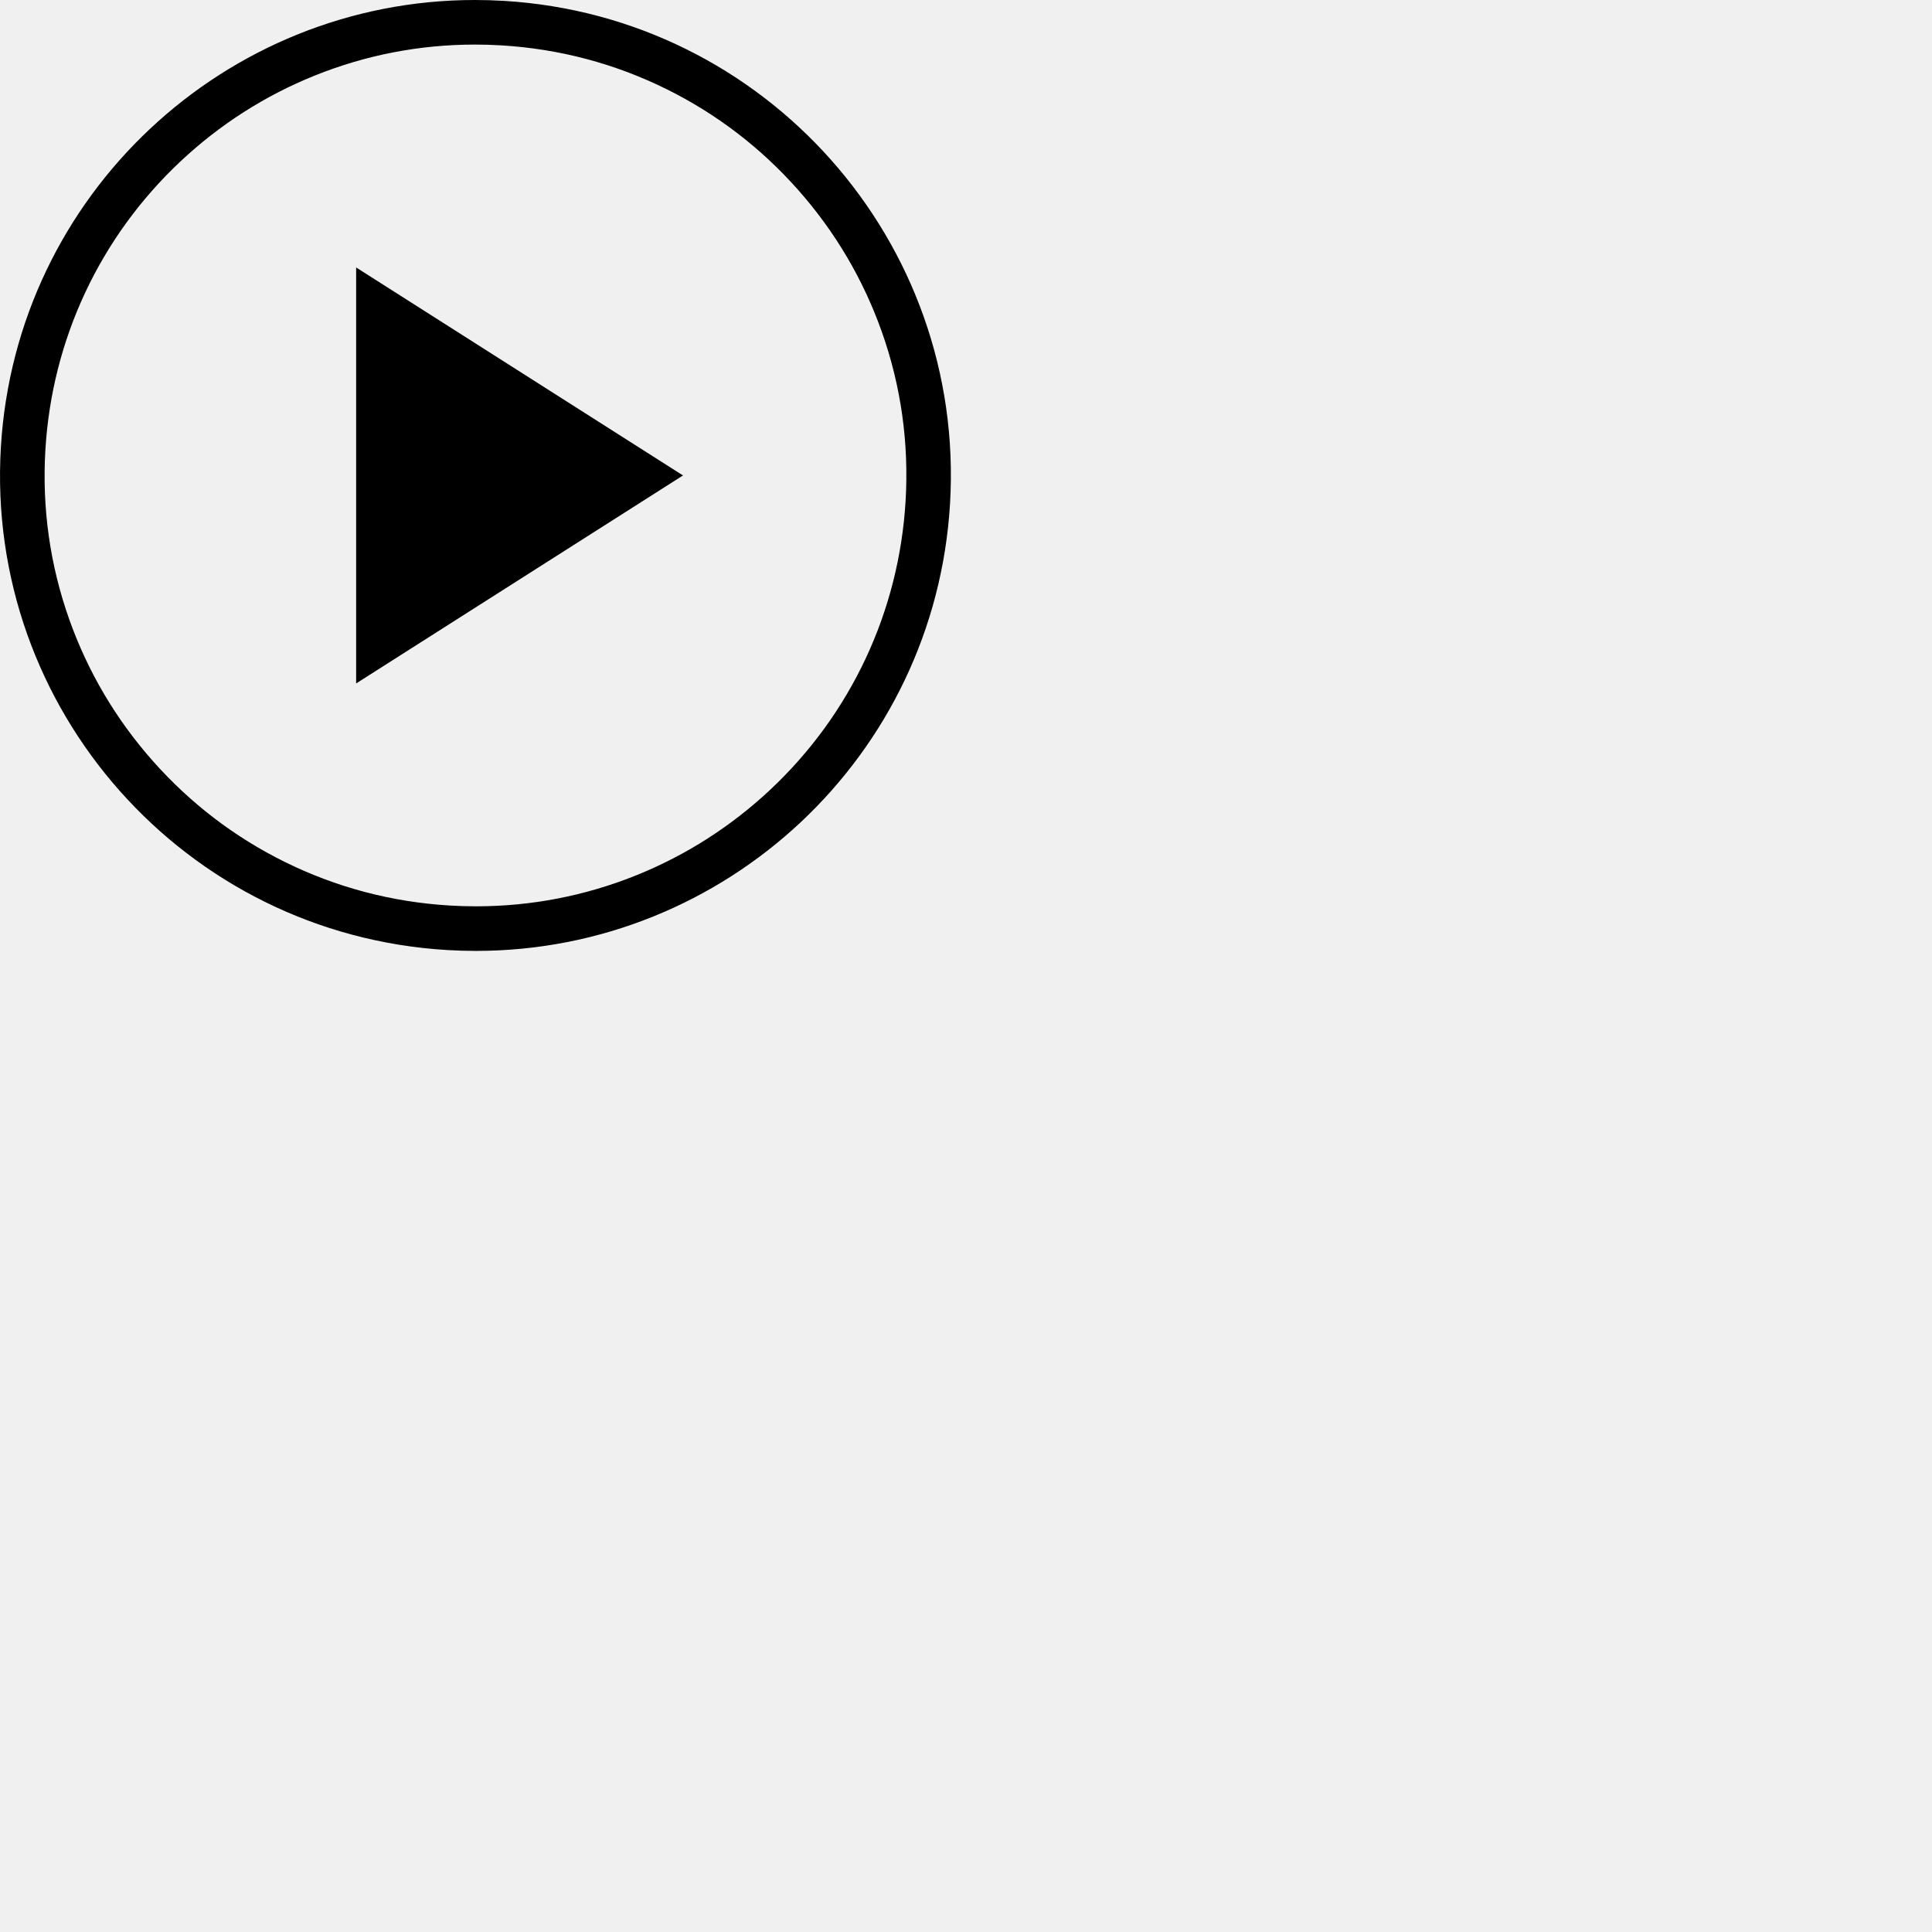
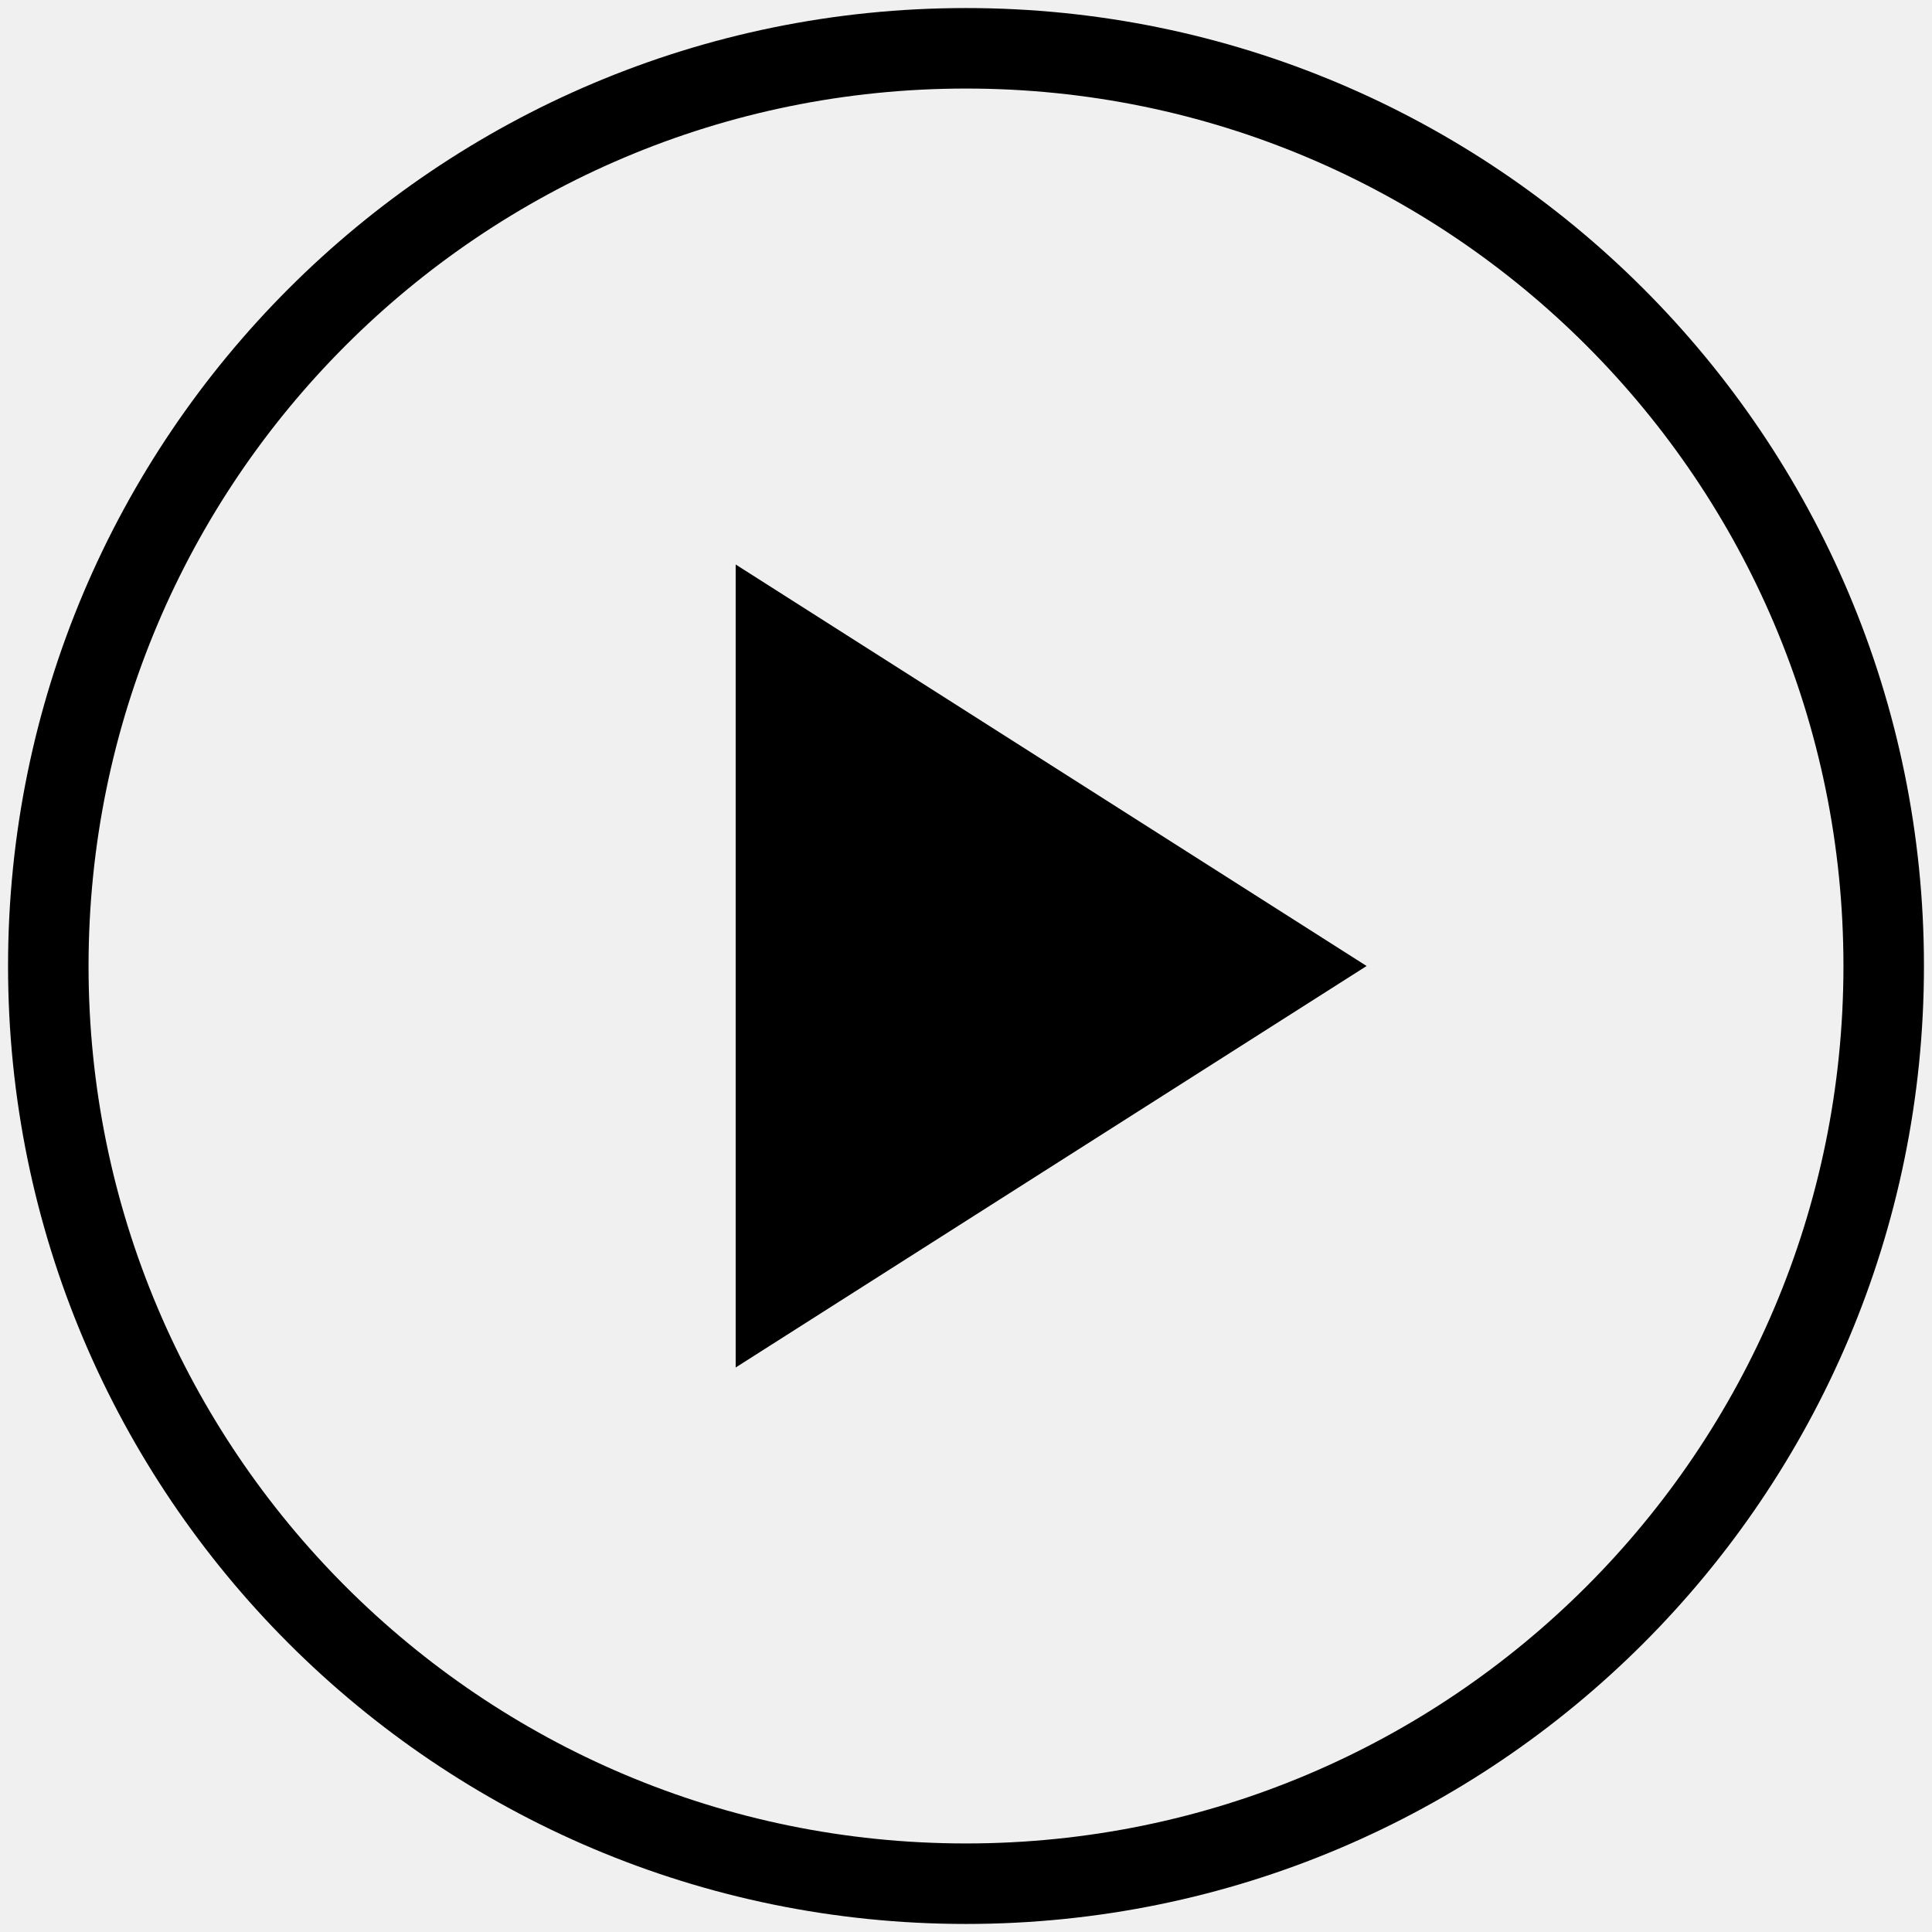
- <svg xmlns="http://www.w3.org/2000/svg" xmlns:xlink="http://www.w3.org/1999/xlink" width="128" height="128" viewBox="0 0 128 128">
-   <defs>
-     <path id="a" d="M0 63h63V0H0z" />
-   </defs>
-   <g fill="none" fill-rule="evenodd">
-     <circle fill-opacity="0" fill="#FFFFFF" cx="31.5" cy="31.5" r="31.5" />
-     <path fill="#000" d="M45.25 31.5L23.595 17.72v27.56" />
-     <mask id="b" fill="#fff">
-       <use xlink:href="#a" />
-     </mask>
-     <path d="M31.47 0C14.93 0 1.055 12.897.058 29.626-.978 46.99 12.26 61.908 29.627 62.943c.636.038 1.273.057 1.902.057 16.54 0 30.416-12.897 31.413-29.626C63.978 16.01 50.74 1.092 33.373.057 32.738.02 32.1 0 31.472 0m0 2.953c.573 0 1.155.017 1.73.052 3.847.23 7.533 1.204 10.956 2.9 3.307 1.636 6.232 3.873 8.694 6.647 2.462 2.774 4.335 5.944 5.568 9.422 1.276 3.6 1.807 7.376 1.577 11.225-.436 7.31-3.615 14.097-8.95 19.107-2.6 2.44-5.585 4.35-8.875 5.678-3.39 1.368-6.97 2.062-10.64 2.062-.573 0-1.154-.017-1.728-.052-3.85-.23-7.535-1.204-10.958-2.9-3.307-1.636-6.232-3.873-8.694-6.647-2.462-2.774-4.335-5.944-5.568-9.422-1.276-3.6-1.807-7.376-1.577-11.225.436-7.31 3.615-14.097 8.95-19.107 2.6-2.44 5.584-4.35 8.875-5.678 3.39-1.368 6.97-2.062 10.64-2.062" fill="#000" />
+ <svg xmlns="http://www.w3.org/2000/svg" width="120" height="120" viewBox="0 0 120 120">
+   <g transform="translate(3 3)" fill="none" fill-rule="evenodd">
+     <circle stroke="#000" stroke-width="5" cx="57" cy="57" r="57" />
+     <path fill="#000" d="M81.882 57L42.694 32.062v49.875" />
  </g>
</svg>
